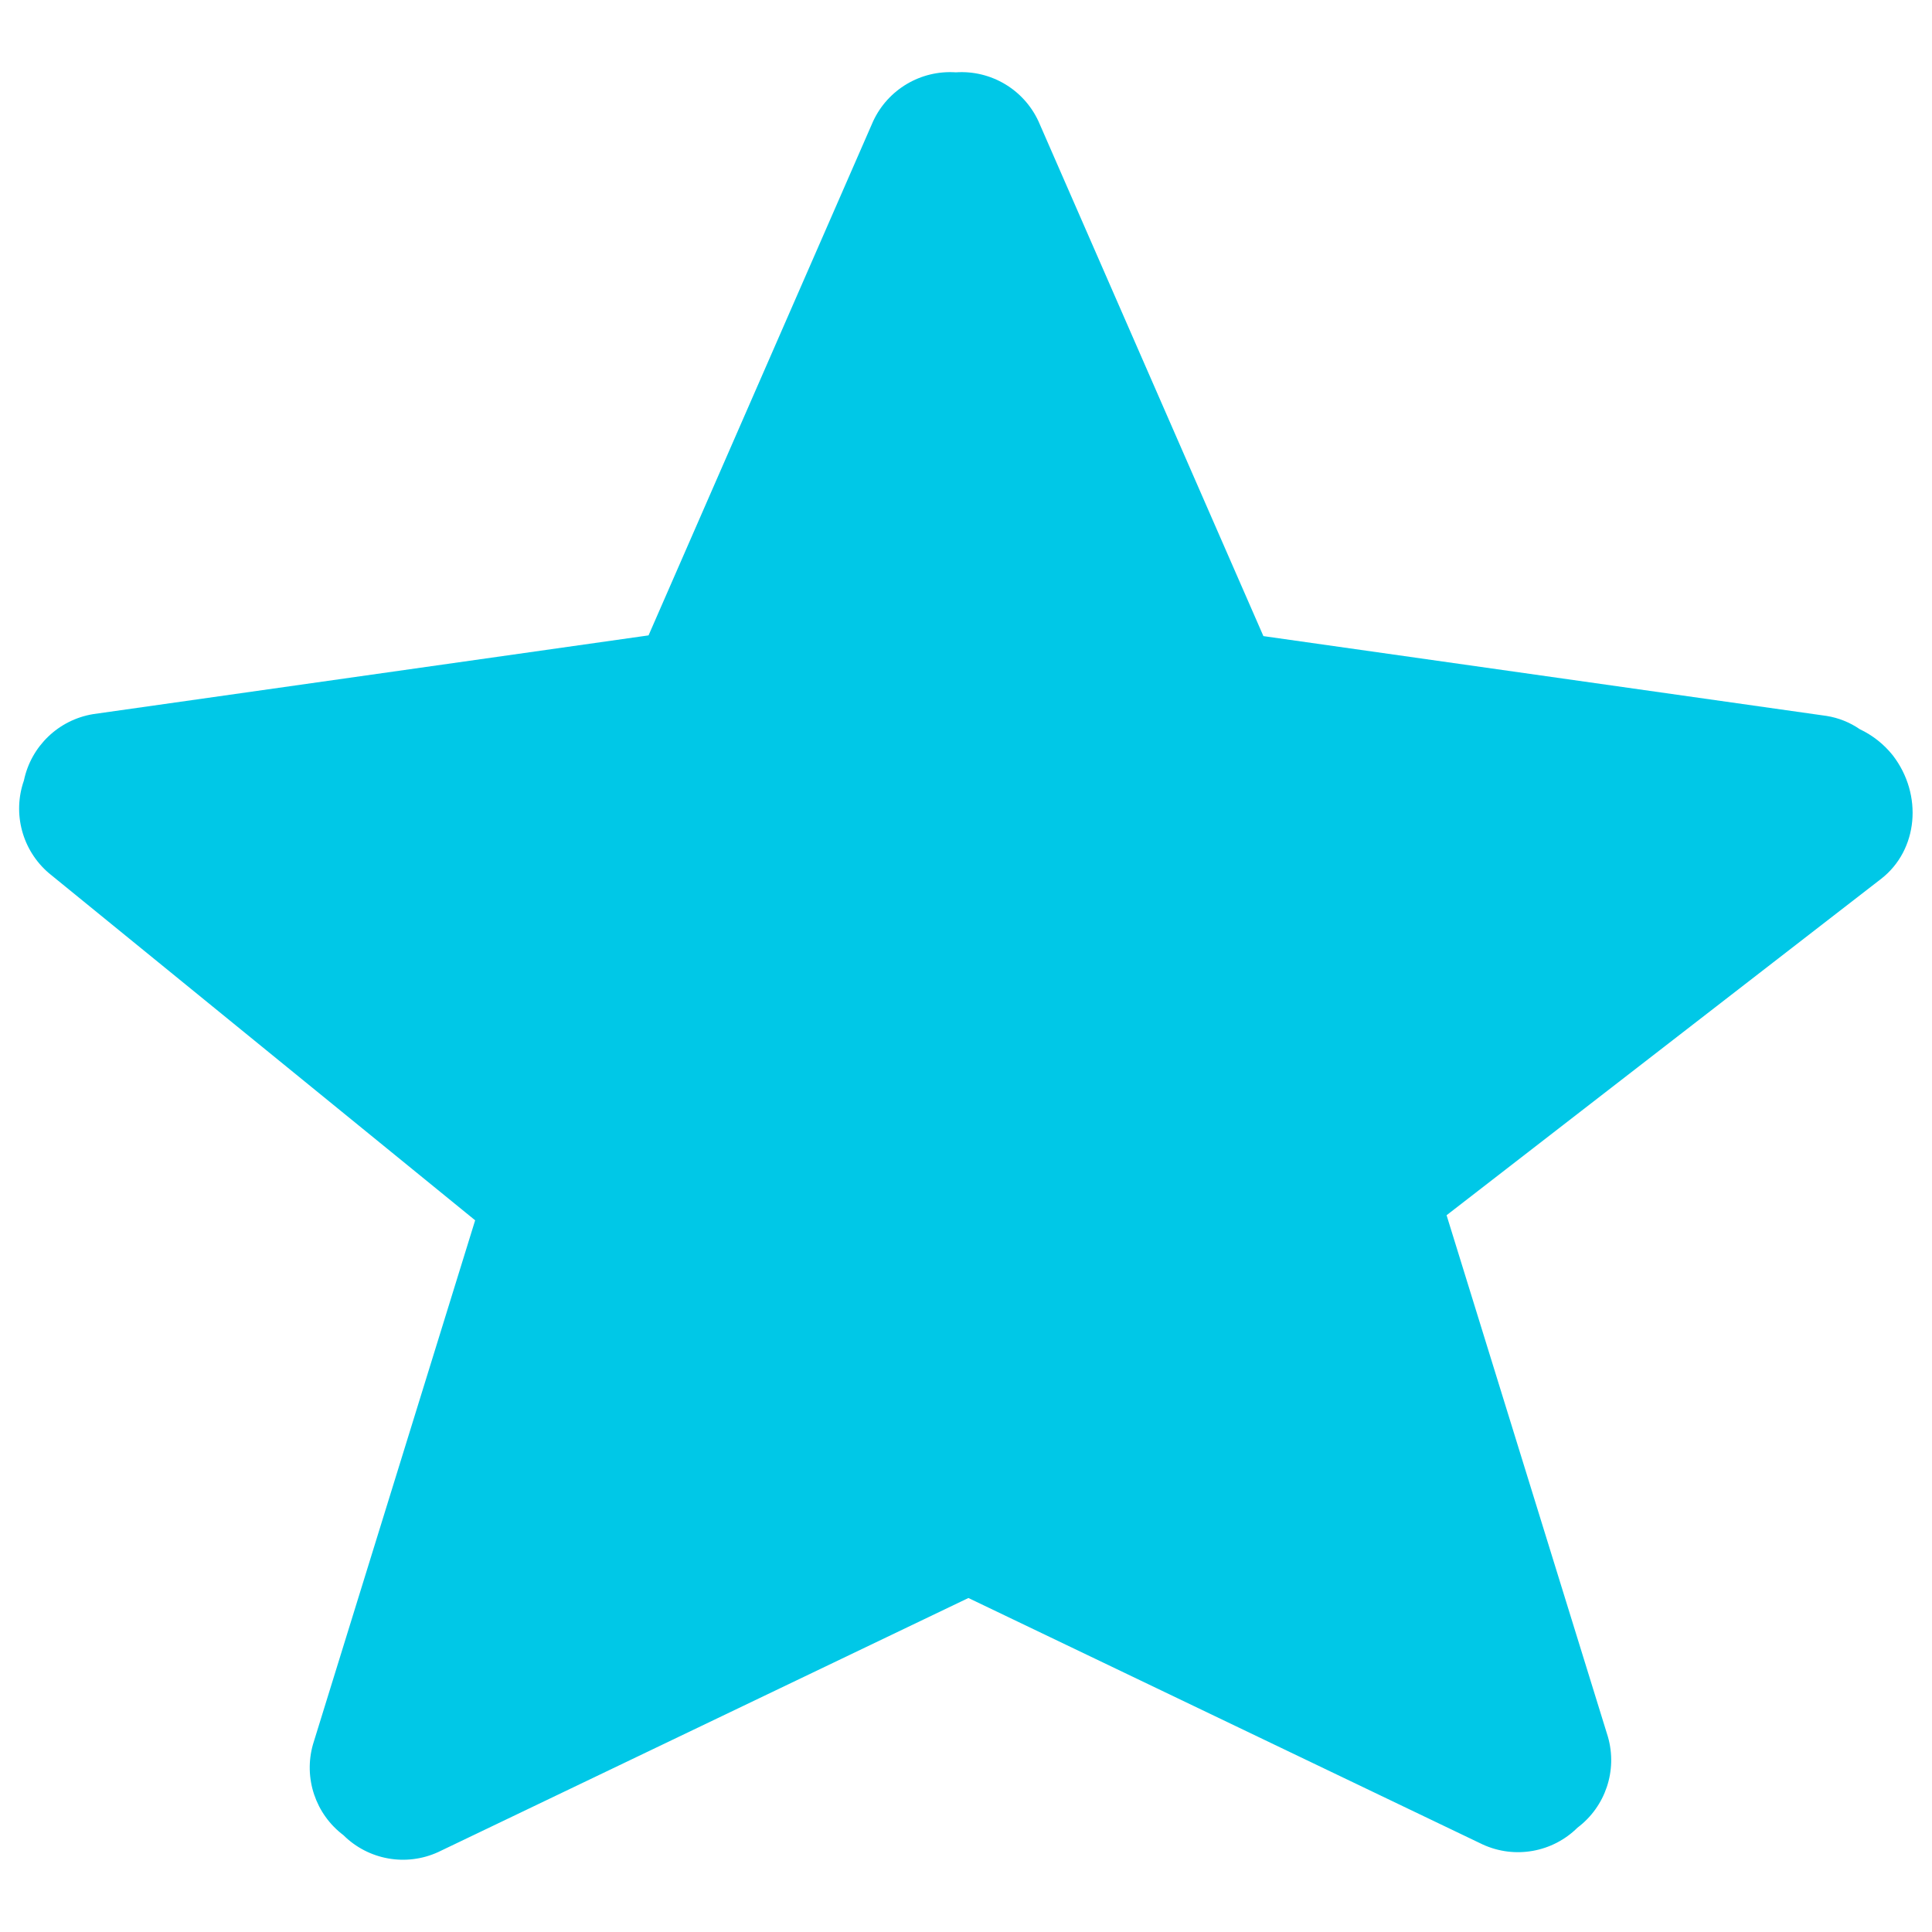
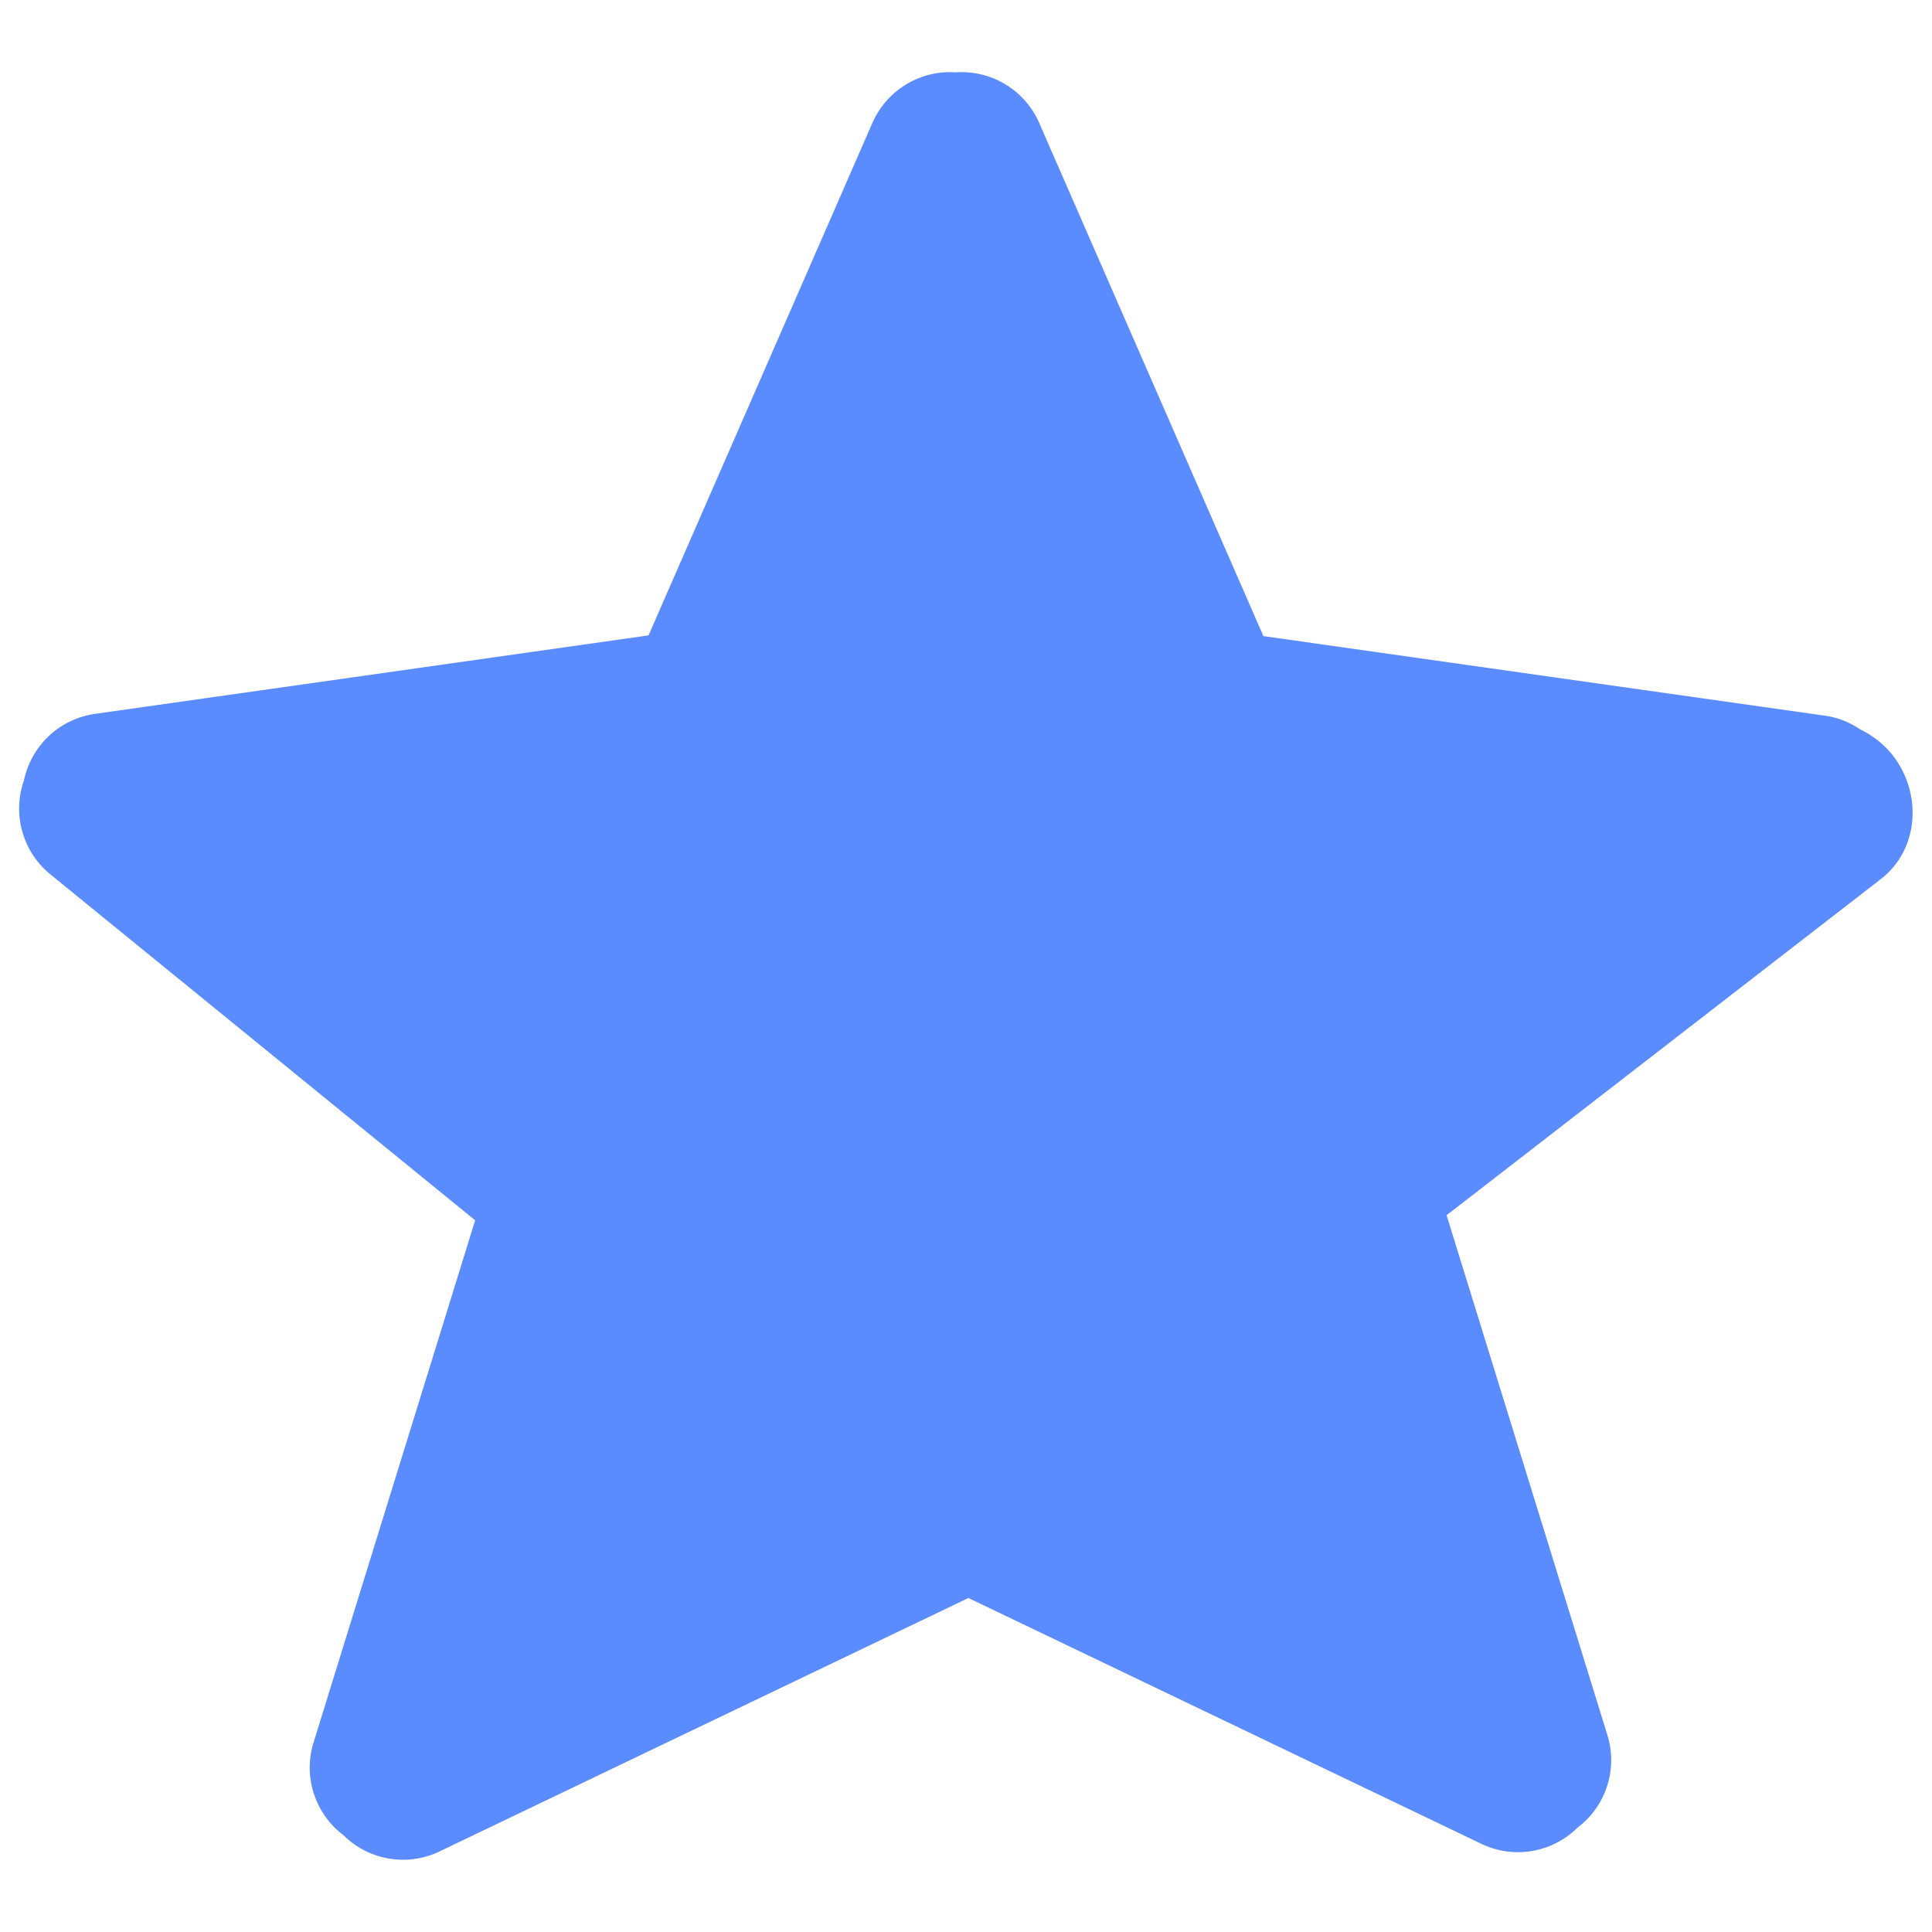
- <svg xmlns="http://www.w3.org/2000/svg" t="1525865199739" class="icon" style="" viewBox="0 0 1024 1024" version="1.1" p-id="2000" width="32" height="32">
+ <svg xmlns="http://www.w3.org/2000/svg" t="1527234514263" class="icon" style="" viewBox="0 0 1024 1024" version="1.1" p-id="2840" width="32" height="32">
  <defs>
    <style type="text/css" />
  </defs>
-   <path d="M1003.2 400.32a49.408 49.408 0 0 0-17.472-13.824 42.88 42.88 0 0 0-17.6-7.04l-298.496-42.304L550.4 64.256a44.928 44.928 0 0 0-43.776-25.92 44.992 44.992 0 0 0-43.84 25.92l-119.04 272.512-294.336 41.728a44.928 44.928 0 0 0-36.736 35.2 44.992 44.992 0 0 0 13.312 49.152l225.856 183.936-85.952 277.76a44.864 44.864 0 0 0 16.128 48.128 44.8 44.8 0 0 0 50.24 8.96l281.024-134.656 272.576 130.624a44.8 44.8 0 0 0 50.24-8.896 44.8 44.8 0 0 0 16.128-48.192l-85.504-276.416 230.336-178.304c19.584-15.232 22.272-44.544 6.144-65.472z" p-id="2001" fill="#00c8e7" />
+   <path d="M1003.2 400.32a49.408 49.408 0 0 0-17.472-13.824 42.88 42.88 0 0 0-17.6-7.04l-298.496-42.304L550.4 64.256a44.928 44.928 0 0 0-43.776-25.92 44.992 44.992 0 0 0-43.84 25.92l-119.04 272.512-294.336 41.728a44.928 44.928 0 0 0-36.736 35.2 44.992 44.992 0 0 0 13.312 49.152l225.856 183.936-85.952 277.76a44.864 44.864 0 0 0 16.128 48.128 44.8 44.8 0 0 0 50.24 8.96l281.024-134.656 272.576 130.624a44.8 44.8 0 0 0 50.24-8.896 44.8 44.8 0 0 0 16.128-48.192l-85.504-276.416 230.336-178.304c19.584-15.232 22.272-44.544 6.144-65.472z" p-id="2841" fill="#5a8bff" />
</svg>
